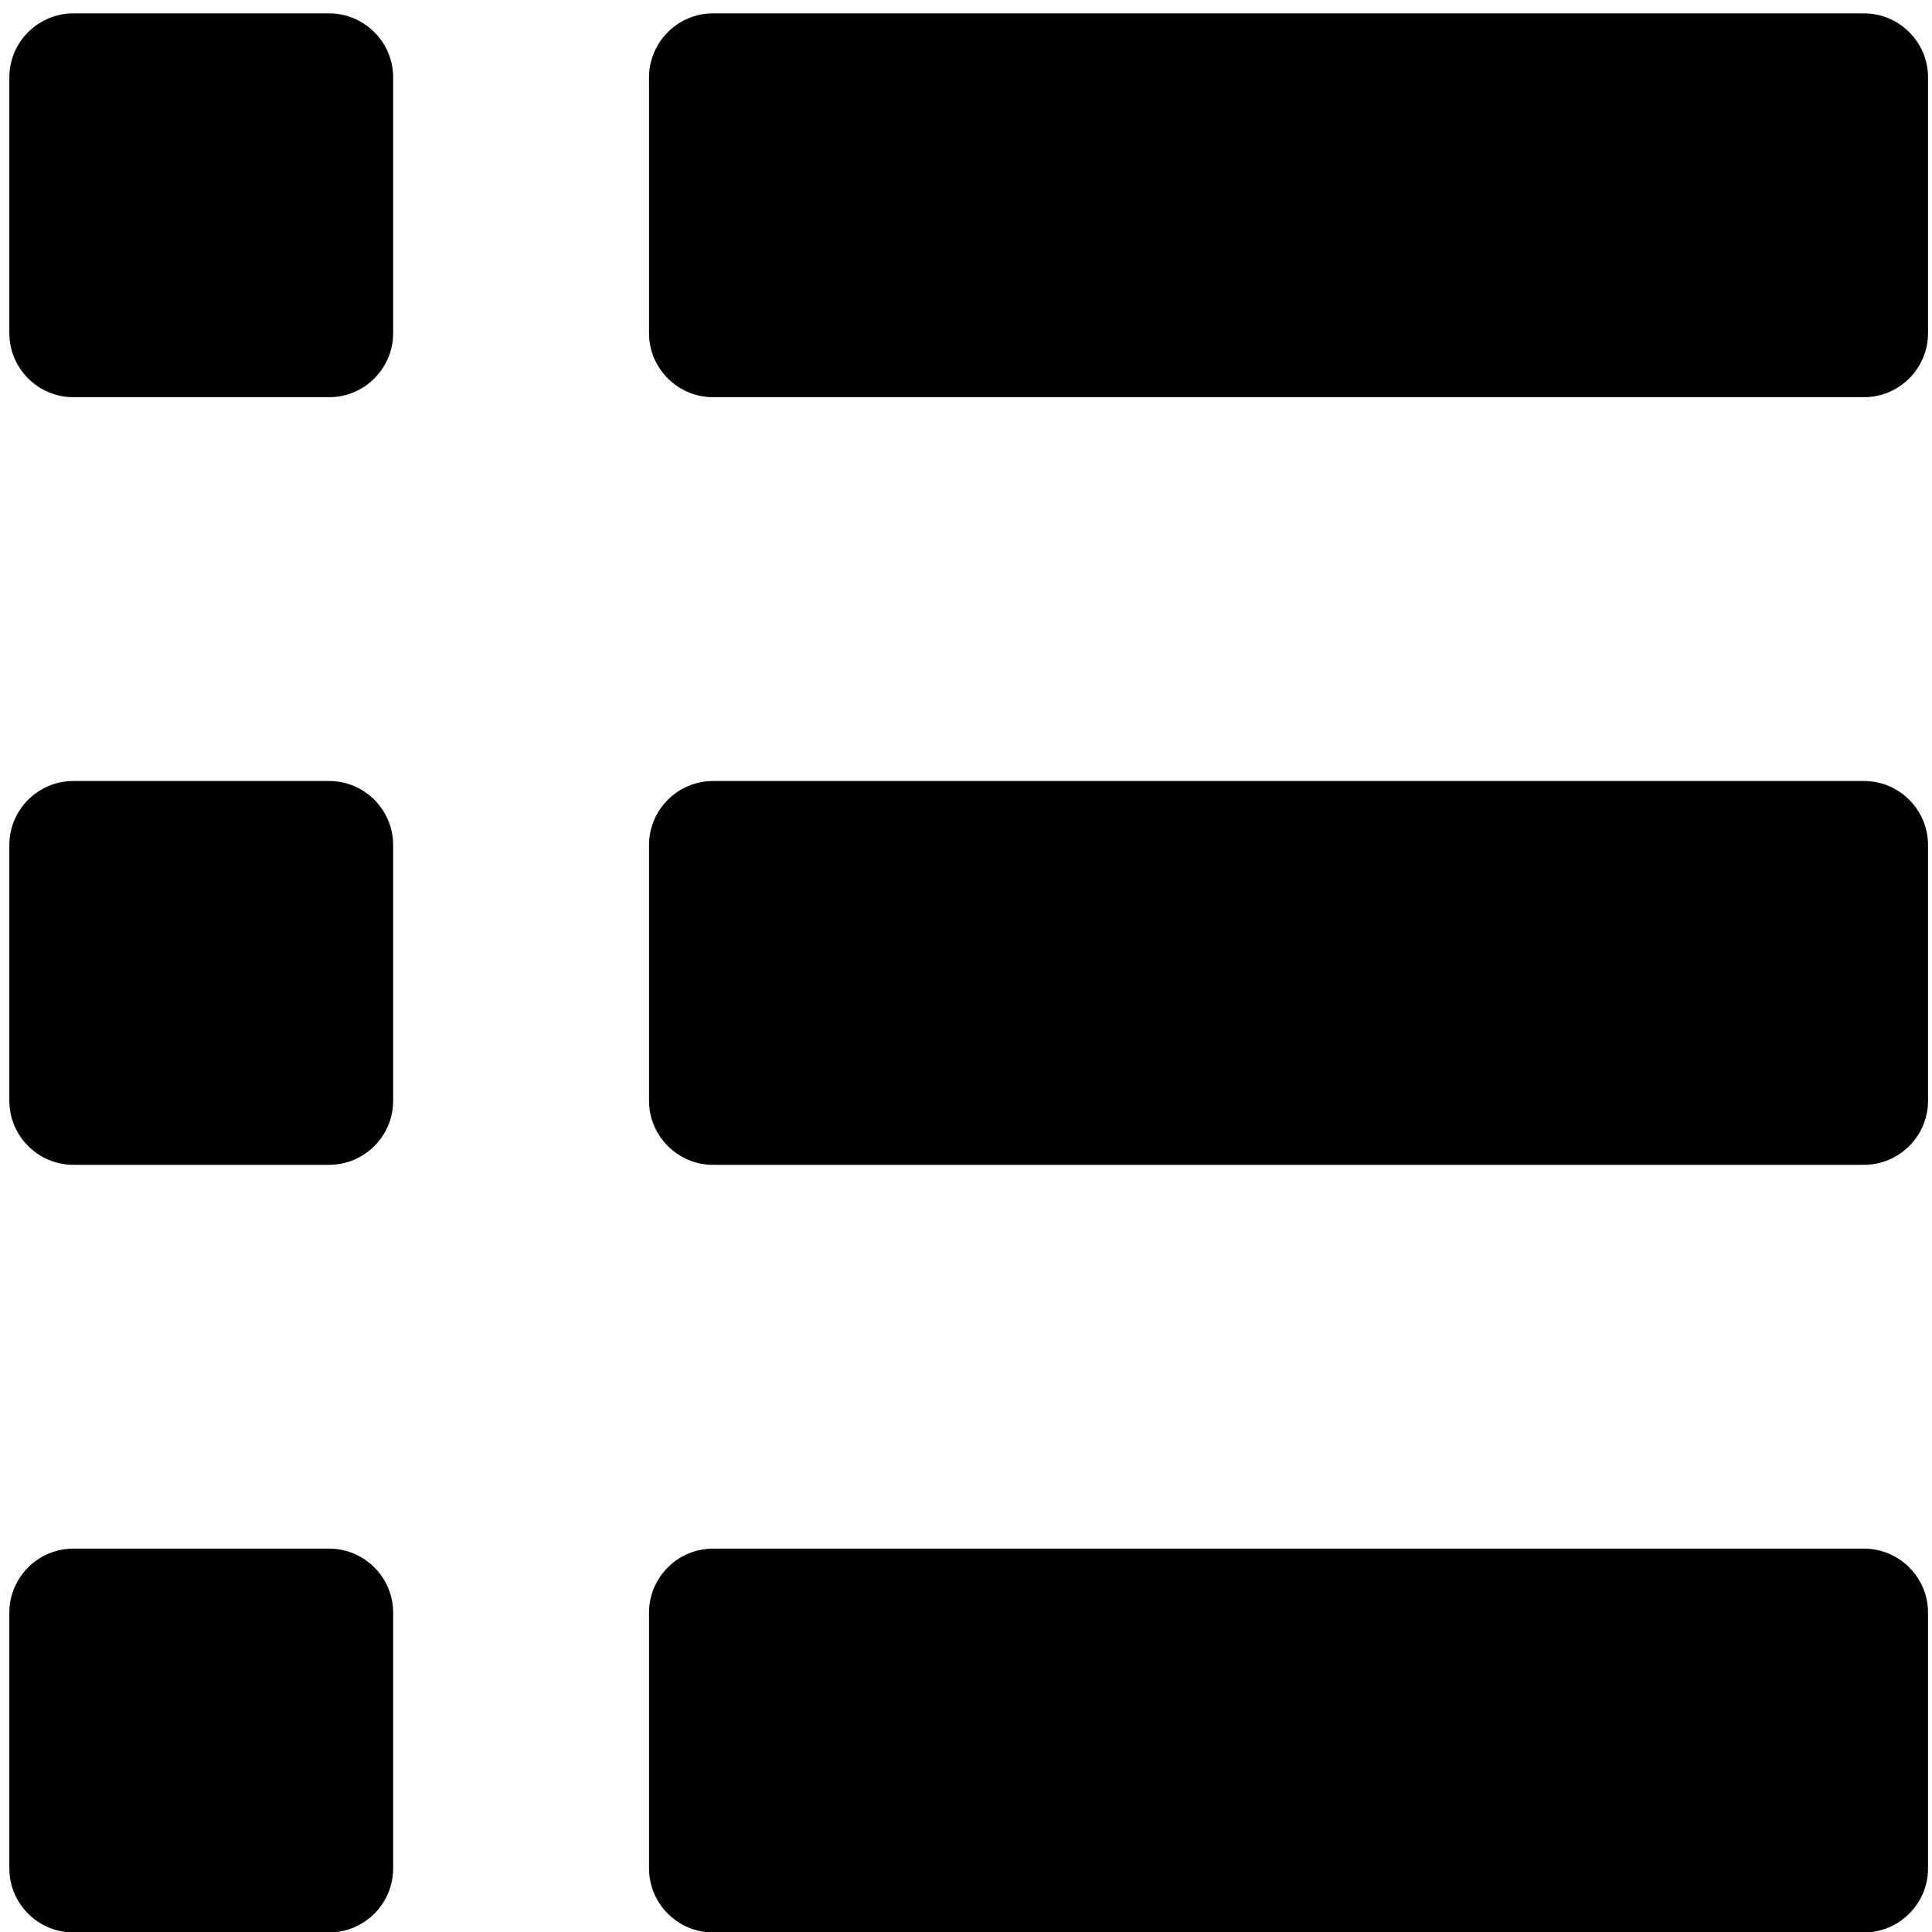
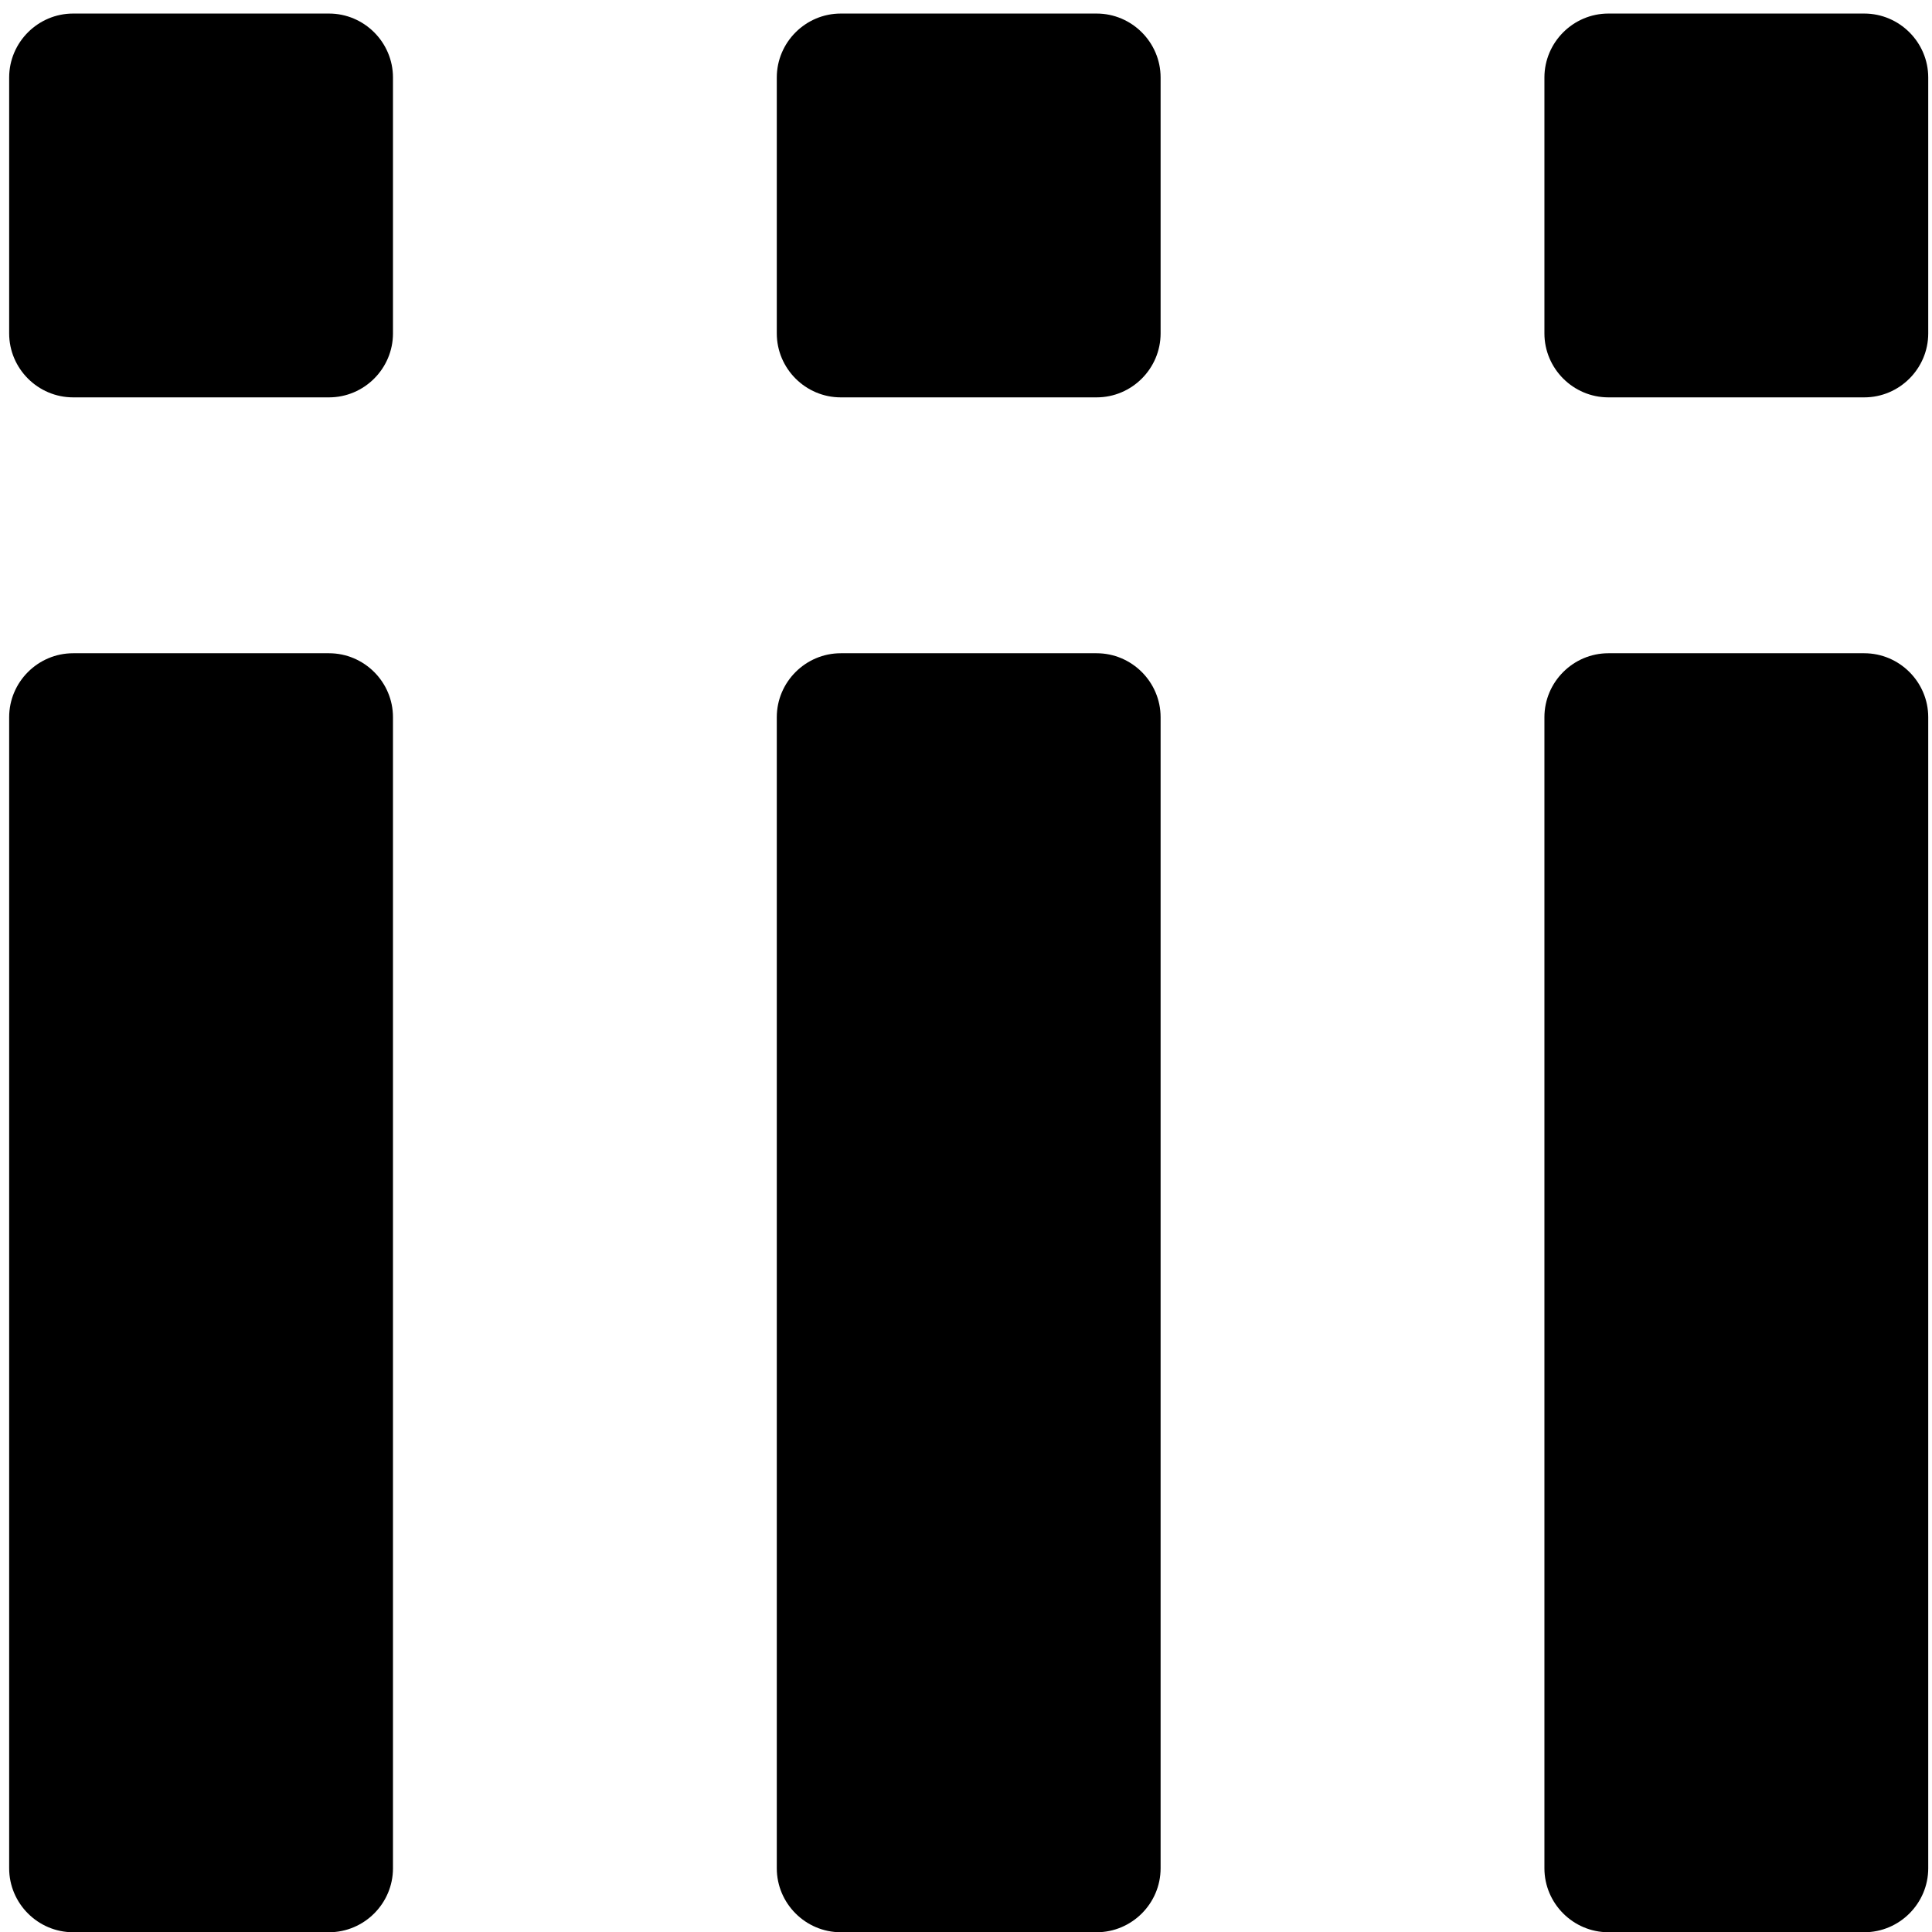
<svg xmlns="http://www.w3.org/2000/svg" version="1.1" x="0px" y="0px" width="512" height="512" viewBox="0 0 512 512" xml:space="preserve" id="svg2">
  <defs id="defs11">
	
</defs>
-   <g id="list" transform="matrix(33.90496,0,0,33.90496,-404.385,-471.1253)">
+   <g id="list" transform="matrix(0,33.90496,-33.90496,0,985.671,-403.2679)">
    <path id="path6" d="m 26.997,28.5 c 0,0.275 -0.225,0.5 -0.5,0.5 L 17.5,29 C 17.225,29 17,28.775 17,28.5 l 0,-2 C 17,26.225 17.225,26 17.5,26 l 8.997,0 c 0.275,0 0.5,0.225 0.5,0.5 z M 15,26.5 C 15,26.225 14.775,26 14.5,26 l -2,0 C 12.225,26 12,26.225 12,26.5 l 0,2 c 0,0.275 0.225,0.5 0.5,0.5 l 2,0 c 0.275,0 0.5,-0.225 0.5,-0.5 z m 11.997,-6 c 0,-0.275 -0.225,-0.5 -0.5,-0.5 L 17.5,20 C 17.225,20 17,20.225 17,20.5 l 0,2 c 0,0.275 0.225,0.5 0.5,0.5 l 8.997,0 c 0.275,0 0.5,-0.225 0.5,-0.5 z M 15,20.5 C 15,20.225 14.775,20 14.5,20 l -2,0 C 12.225,20 12,20.225 12,20.5 l 0,2 c 0,0.275 0.225,0.5 0.5,0.5 l 2,0 c 0.275,0 0.5,-0.225 0.5,-0.5 z m 11.997,-6 c 0,-0.275 -0.225,-0.5 -0.5,-0.5 L 17.5,14 C 17.225,14 17,14.225 17,14.5 l 0,2 c 0,0.275 0.225,0.5 0.5,0.5 l 8.997,0 c 0.275,0 0.5,-0.225 0.5,-0.5 z M 15,14.5 C 15,14.225 14.775,14 14.5,14 l -2,0 C 12.225,14 12,14.225 12,14.5 l 0,2 c 0,0.275 0.225,0.5 0.5,0.5 l 2,0 c 0.275,0 0.5,-0.225 0.5,-0.5 z" style="fill-rule:evenodd" />
  </g>
  <g id="Layer_2" transform="translate(0,464)">
</g>
</svg>
